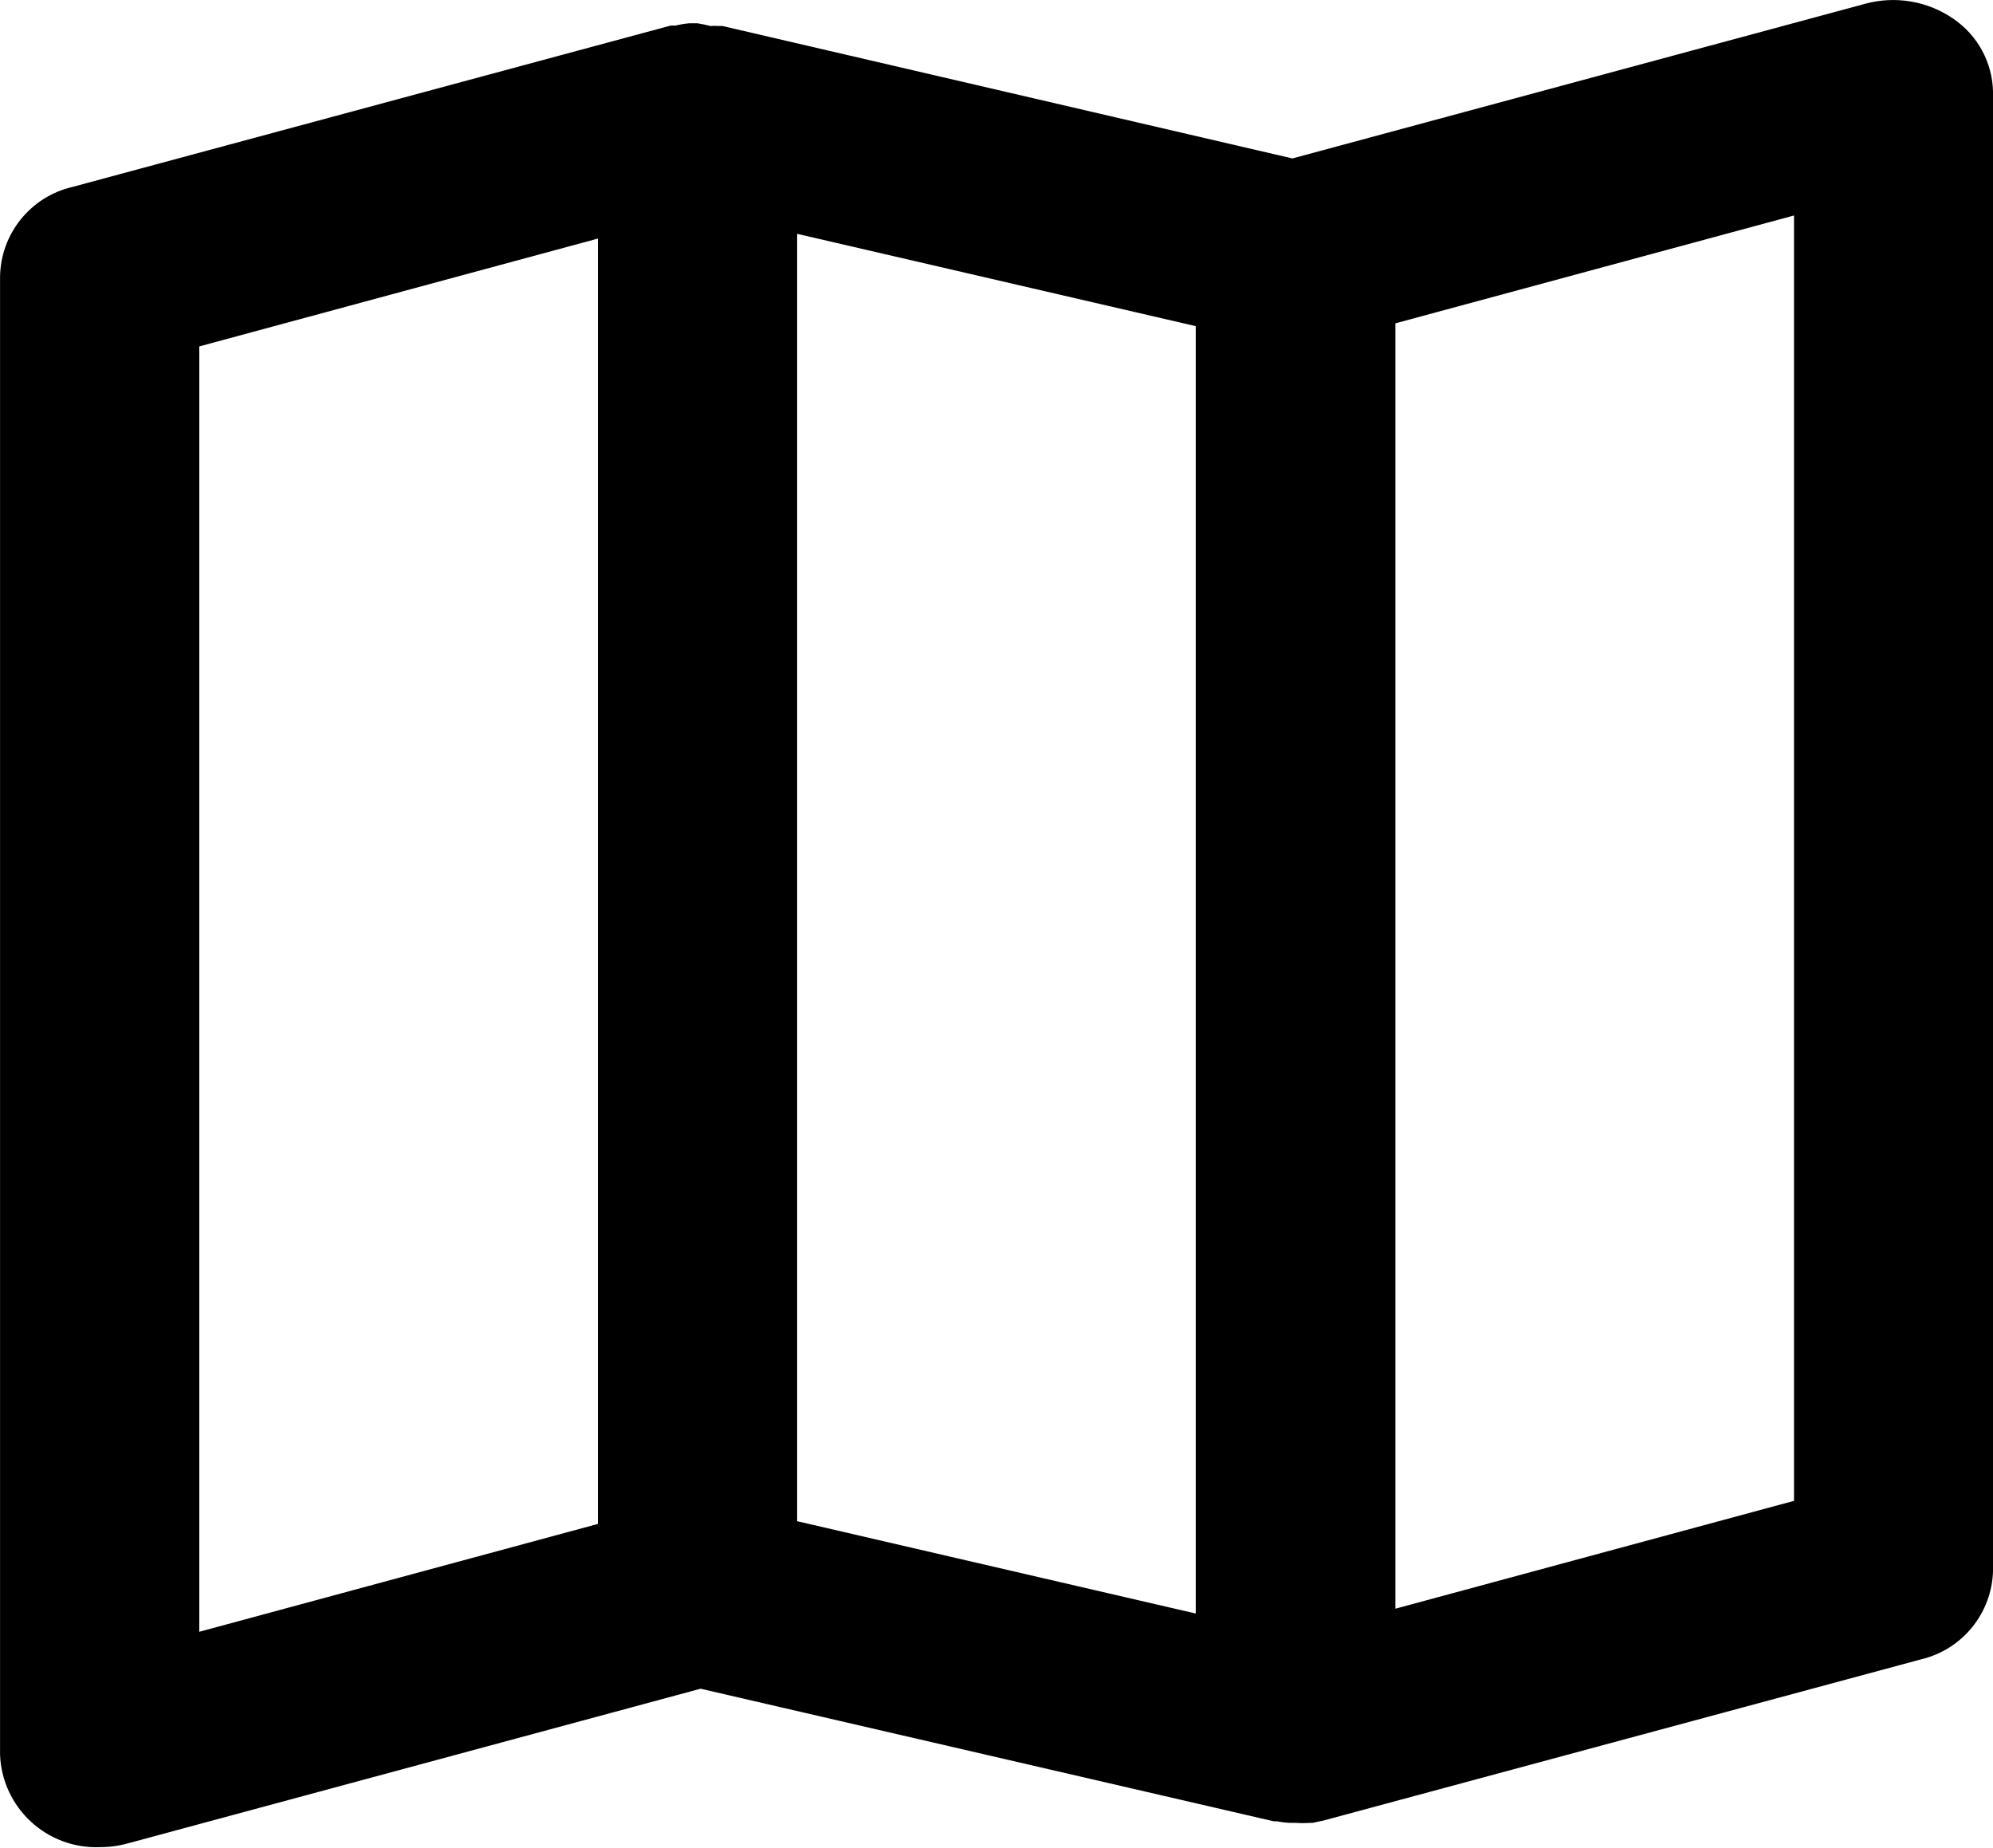
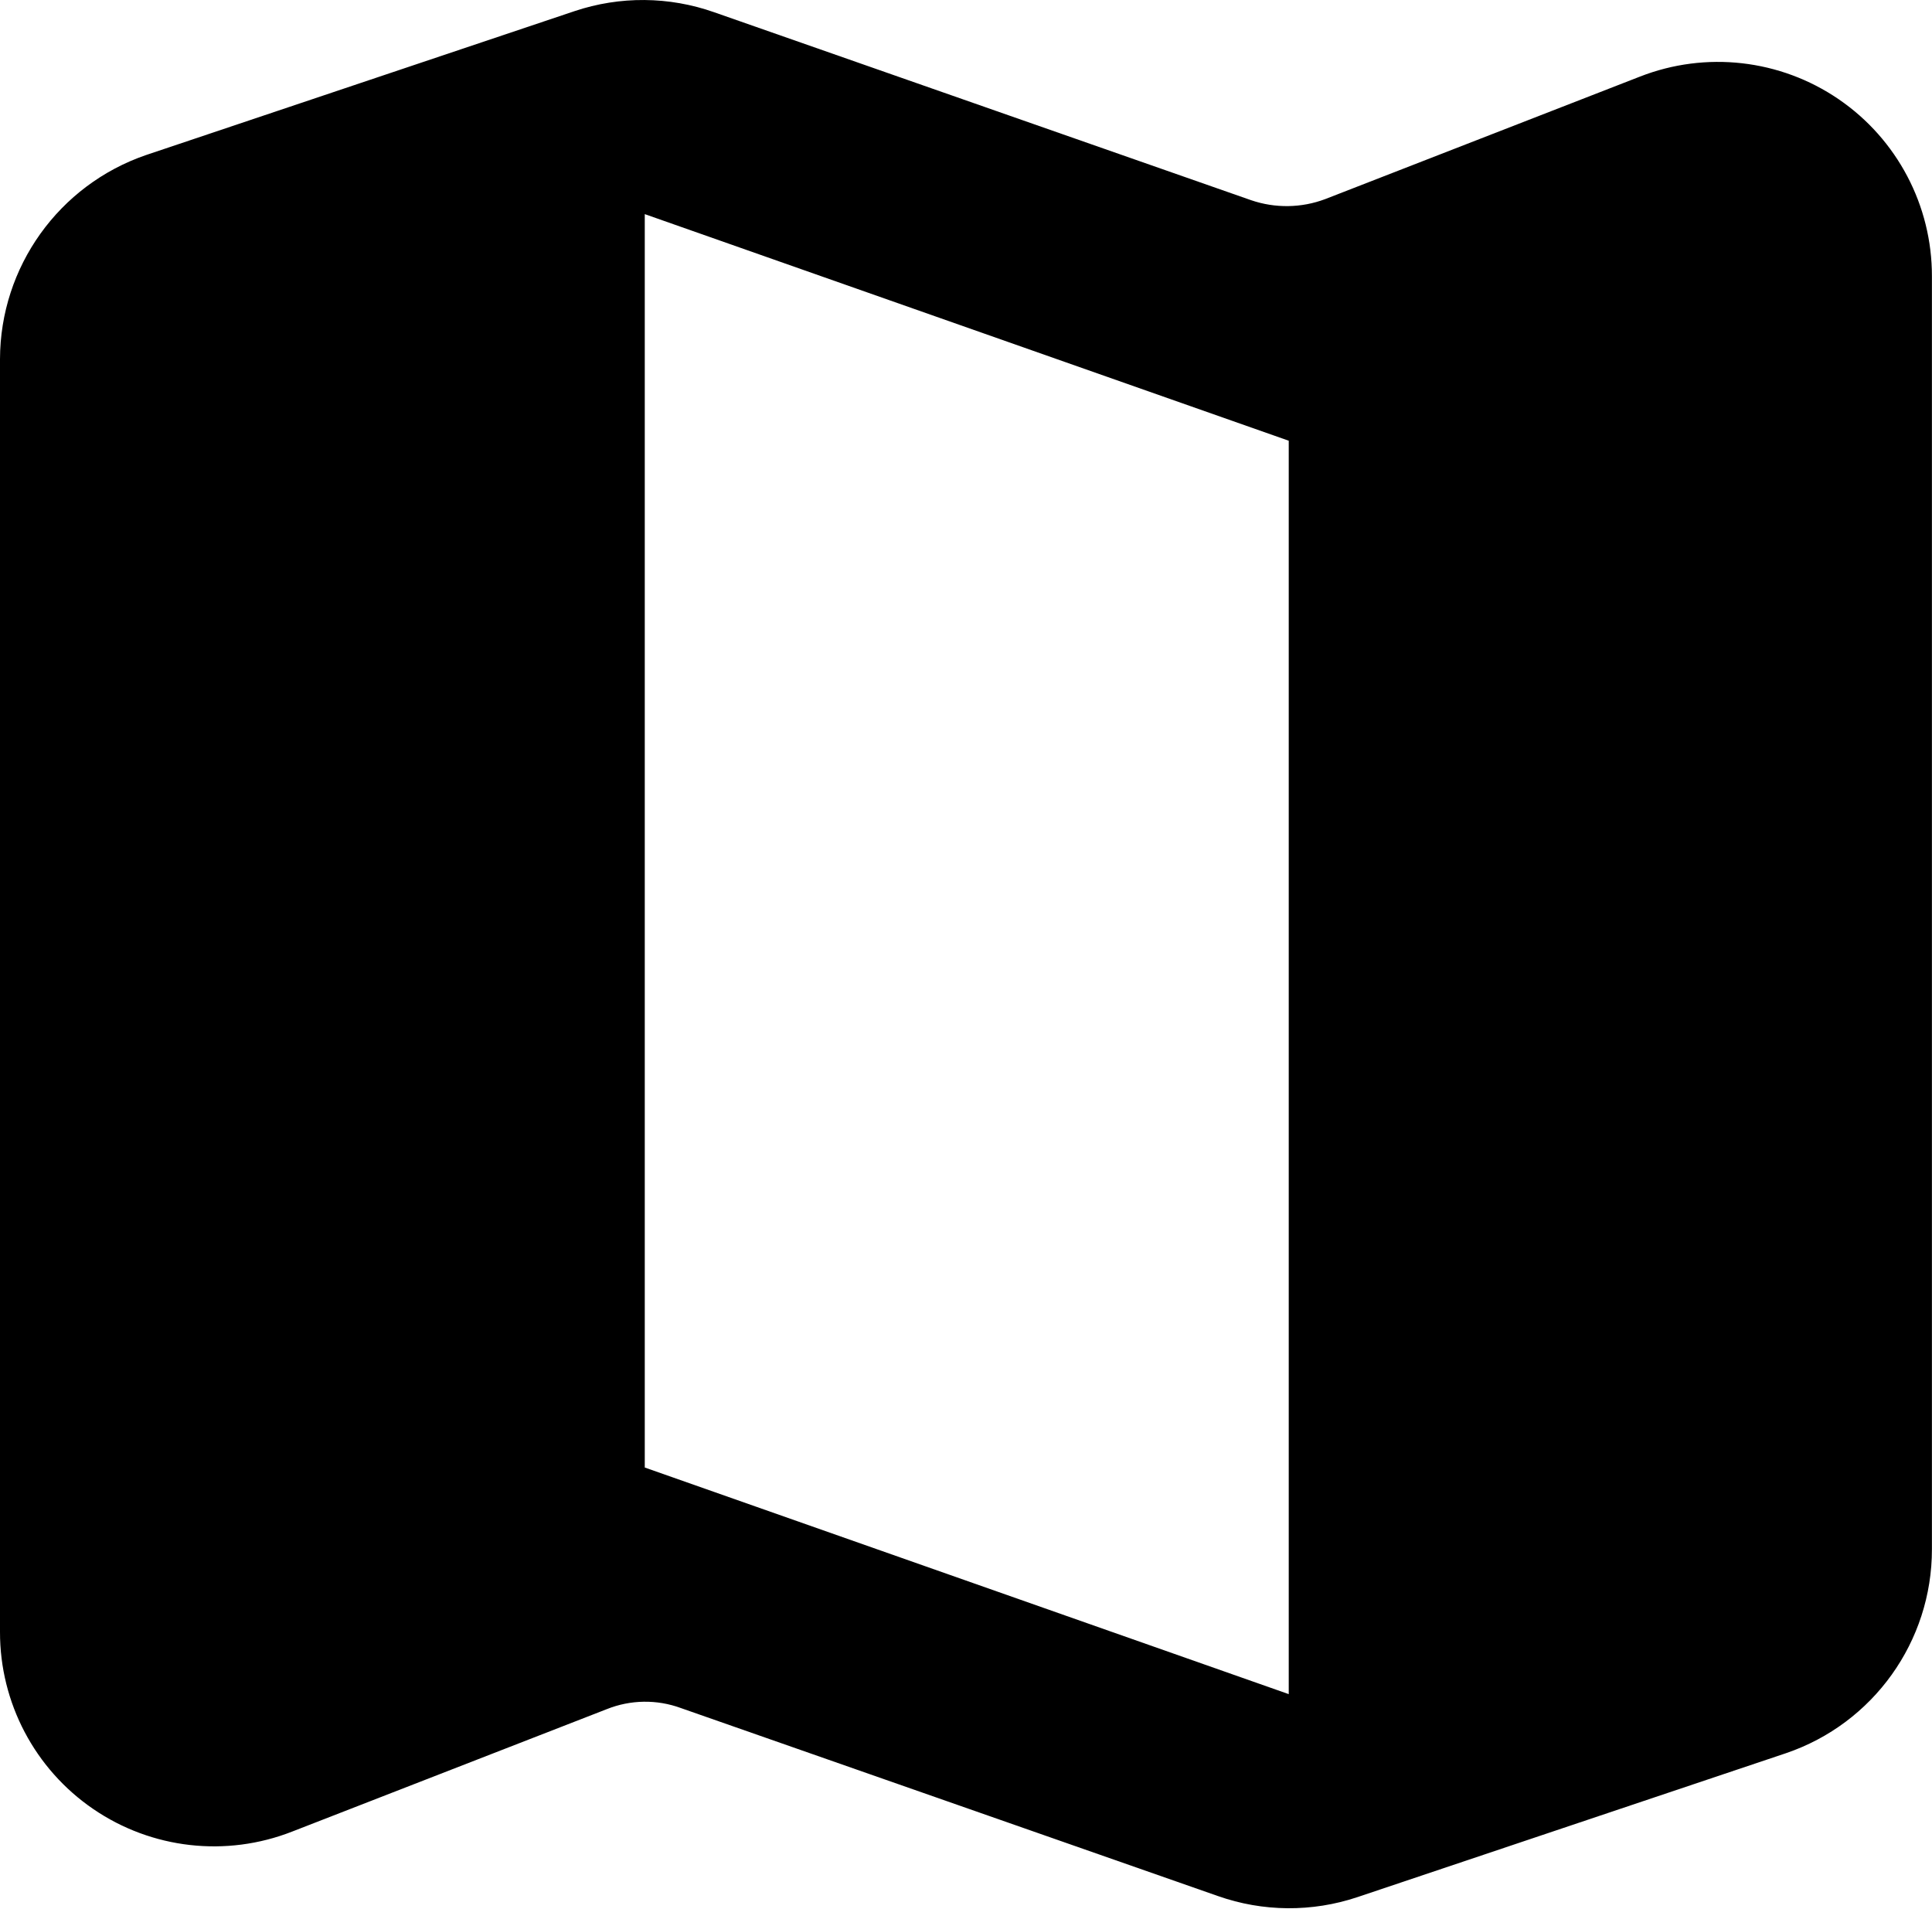
- <svg xmlns="http://www.w3.org/2000/svg" width="19.775" height="18.328" viewBox="0 0 19.775 18.328">
-   <path d="M29.491,11.033a1.052,1.052,0,0,0-.87-.147l-5.685,1.535-5.655-1.314h-.035a.512.512,0,0,0-.084,0,1.29,1.29,0,0,0-.129-.027h-.082a.962.962,0,0,0-.138.023.307.307,0,0,0-.047,0l-5.932,1.6a.929.929,0,0,0-.721.896V28.26a.955.955,0,0,0,.989.916,1.036,1.036,0,0,0,.277-.037l5.685-1.535,5.685,1.315h.032a.811.811,0,0,0,.129.016h.057a1.075,1.075,0,0,0,.148,0h.02l.109-.023,5.932-1.6a.929.929,0,0,0,.712-.882V11.766A.9.9,0,0,0,29.491,11.033Zm-13.446,14.936-3.955,1.07V14.286l3.955-1.07Zm1.977-12.8,3.955.916v12.773l-3.955-.916Zm9.891,12.571-3.955,1.07V14.057l3.955-1.07Z" transform="translate(-10.1125 -10.849)" />
+ <svg xmlns="http://www.w3.org/2000/svg" width="24.301" height="24" viewBox="0 0 24.301 24">
+   <g transform="translate(-3 -3.116)">
+     <path d="M18.737,5.634,11.983,3.27a2.7,2.7,0,0,0-1.756-.014l-5.39,1.81A2.72,2.72,0,0,0,3,7.633V23.64a2.692,2.692,0,0,0,3.674,2.512l3.958-1.54a1.3,1.3,0,0,1,.932-.014l6.754,2.364a2.7,2.7,0,0,0,1.756.014l5.39-1.81A2.707,2.707,0,0,0,27.3,22.6V6.593A2.692,2.692,0,0,0,23.626,4.08L19.669,5.62a1.379,1.379,0,0,1-.932.014Zm.473,18.789-8.1-2.85V5.809l8.1,2.85Z" />
+   </g>
</svg>
